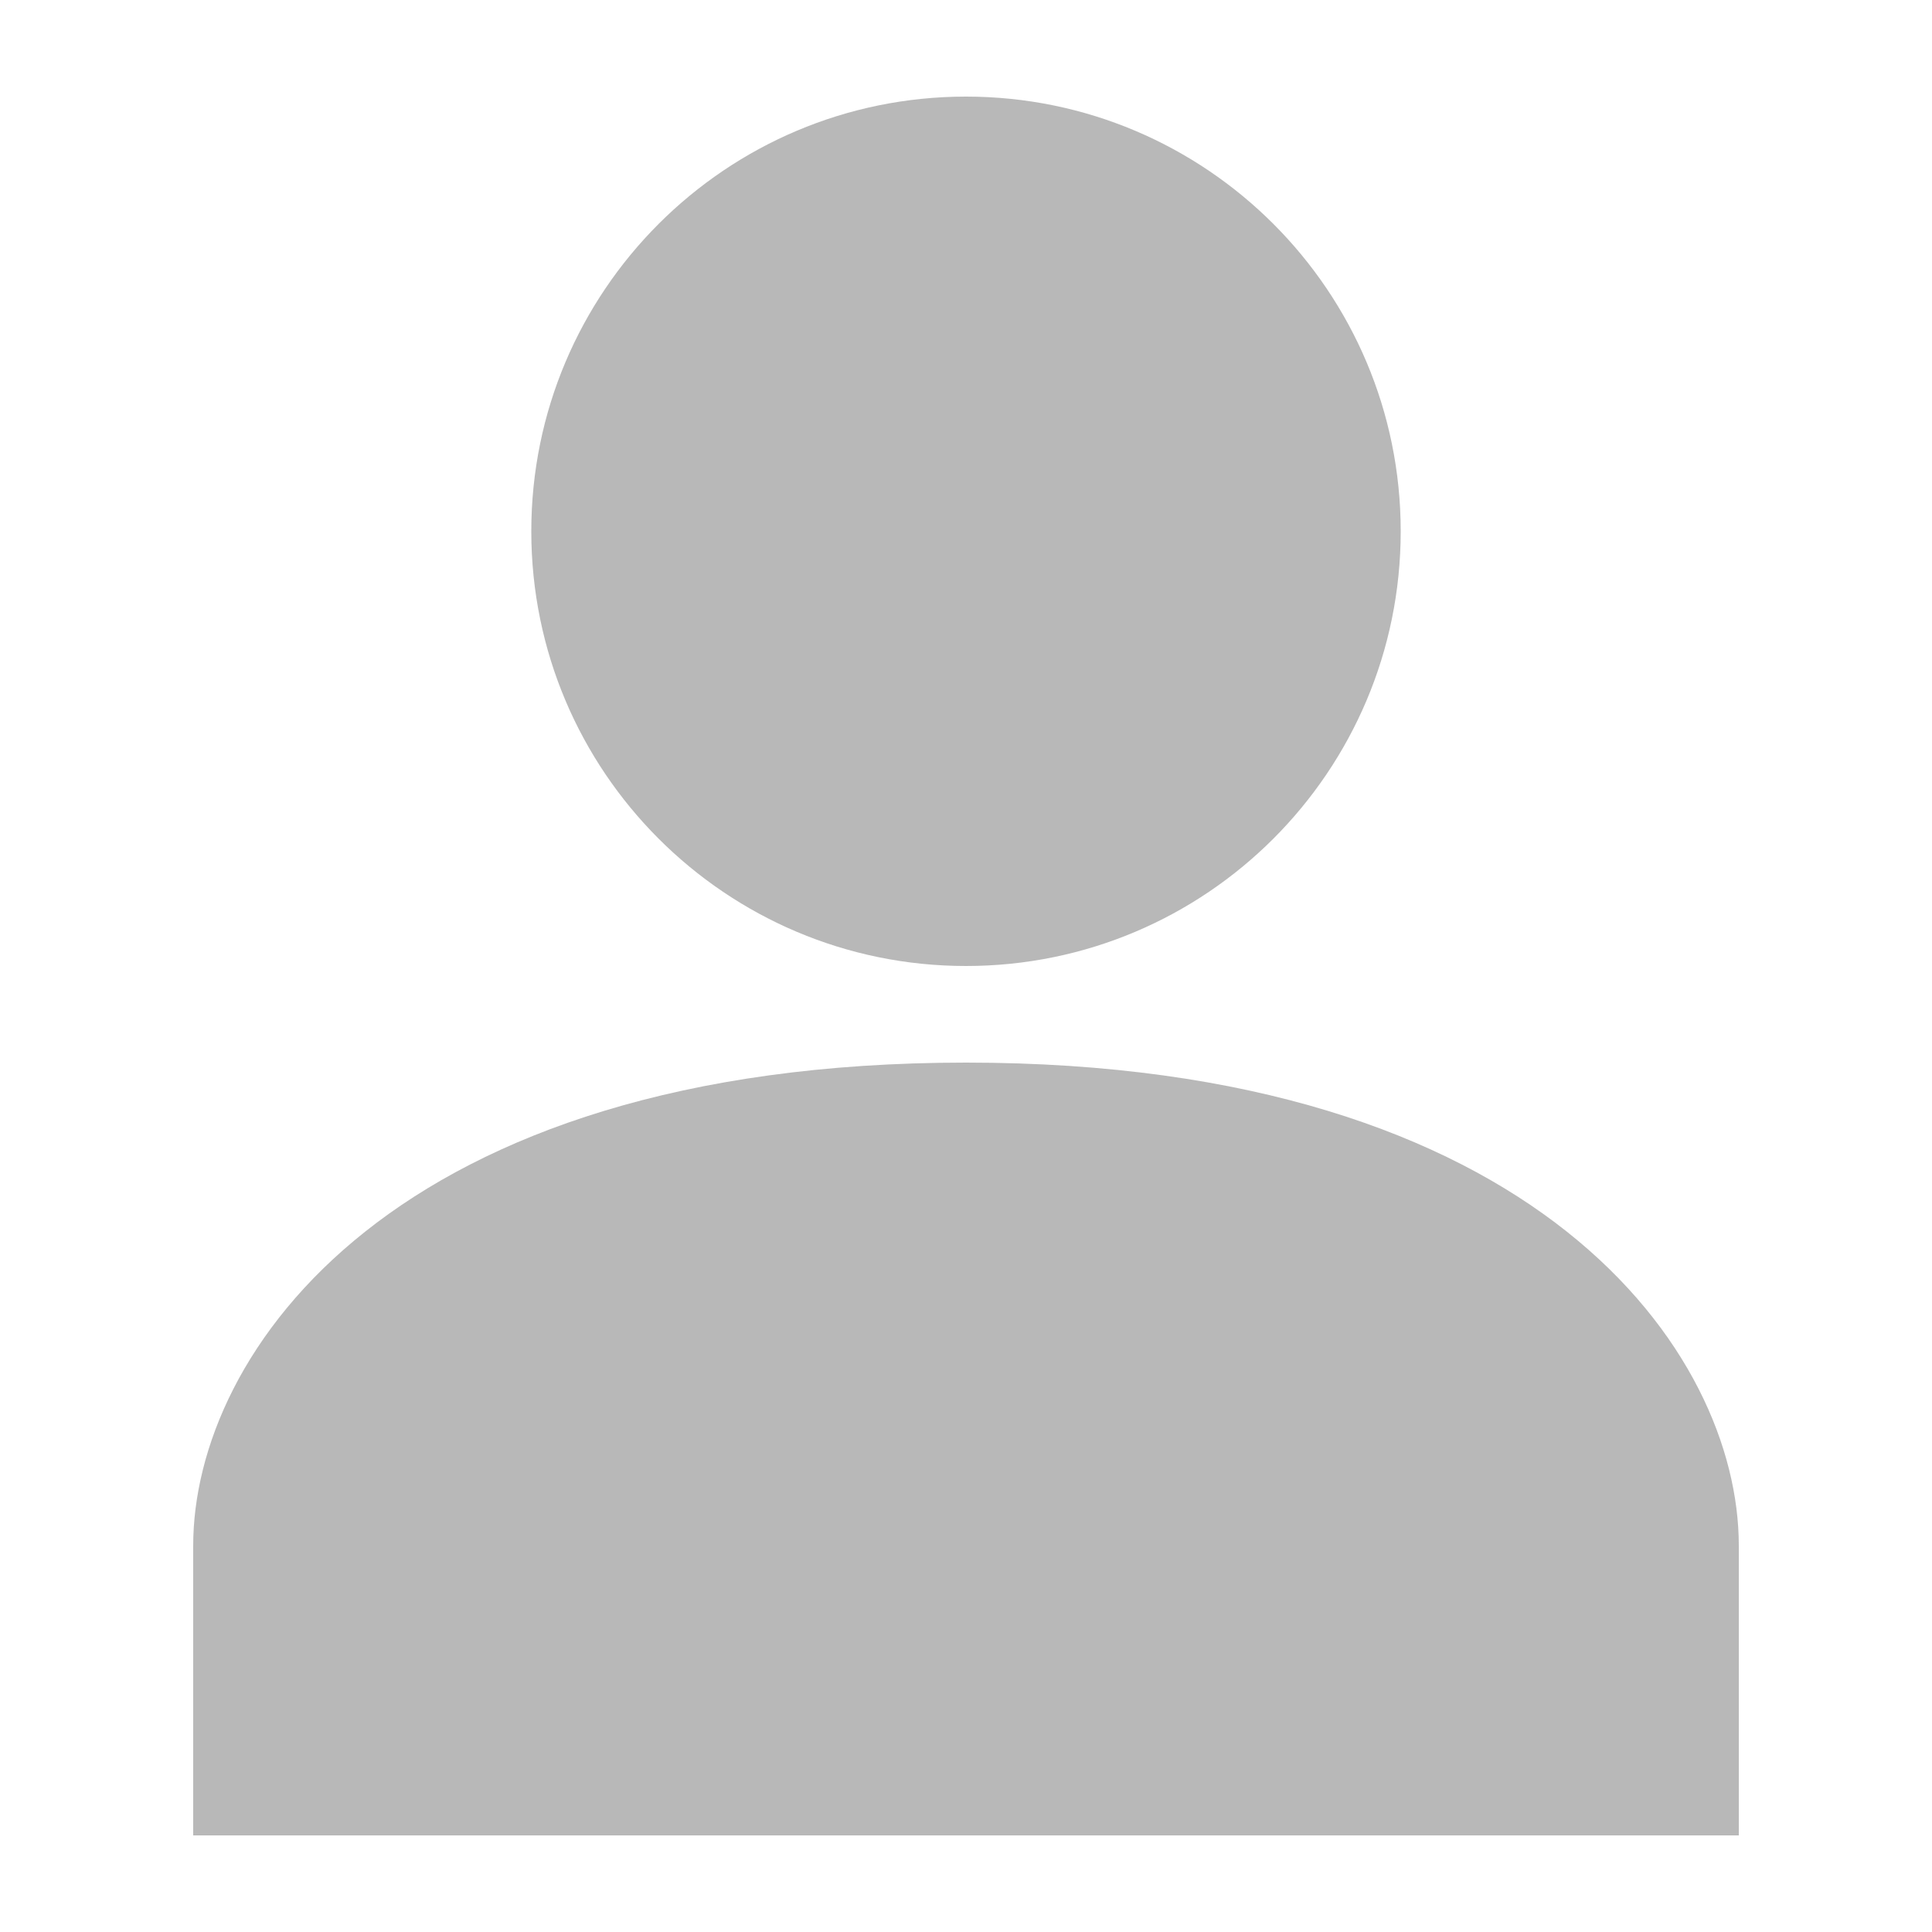
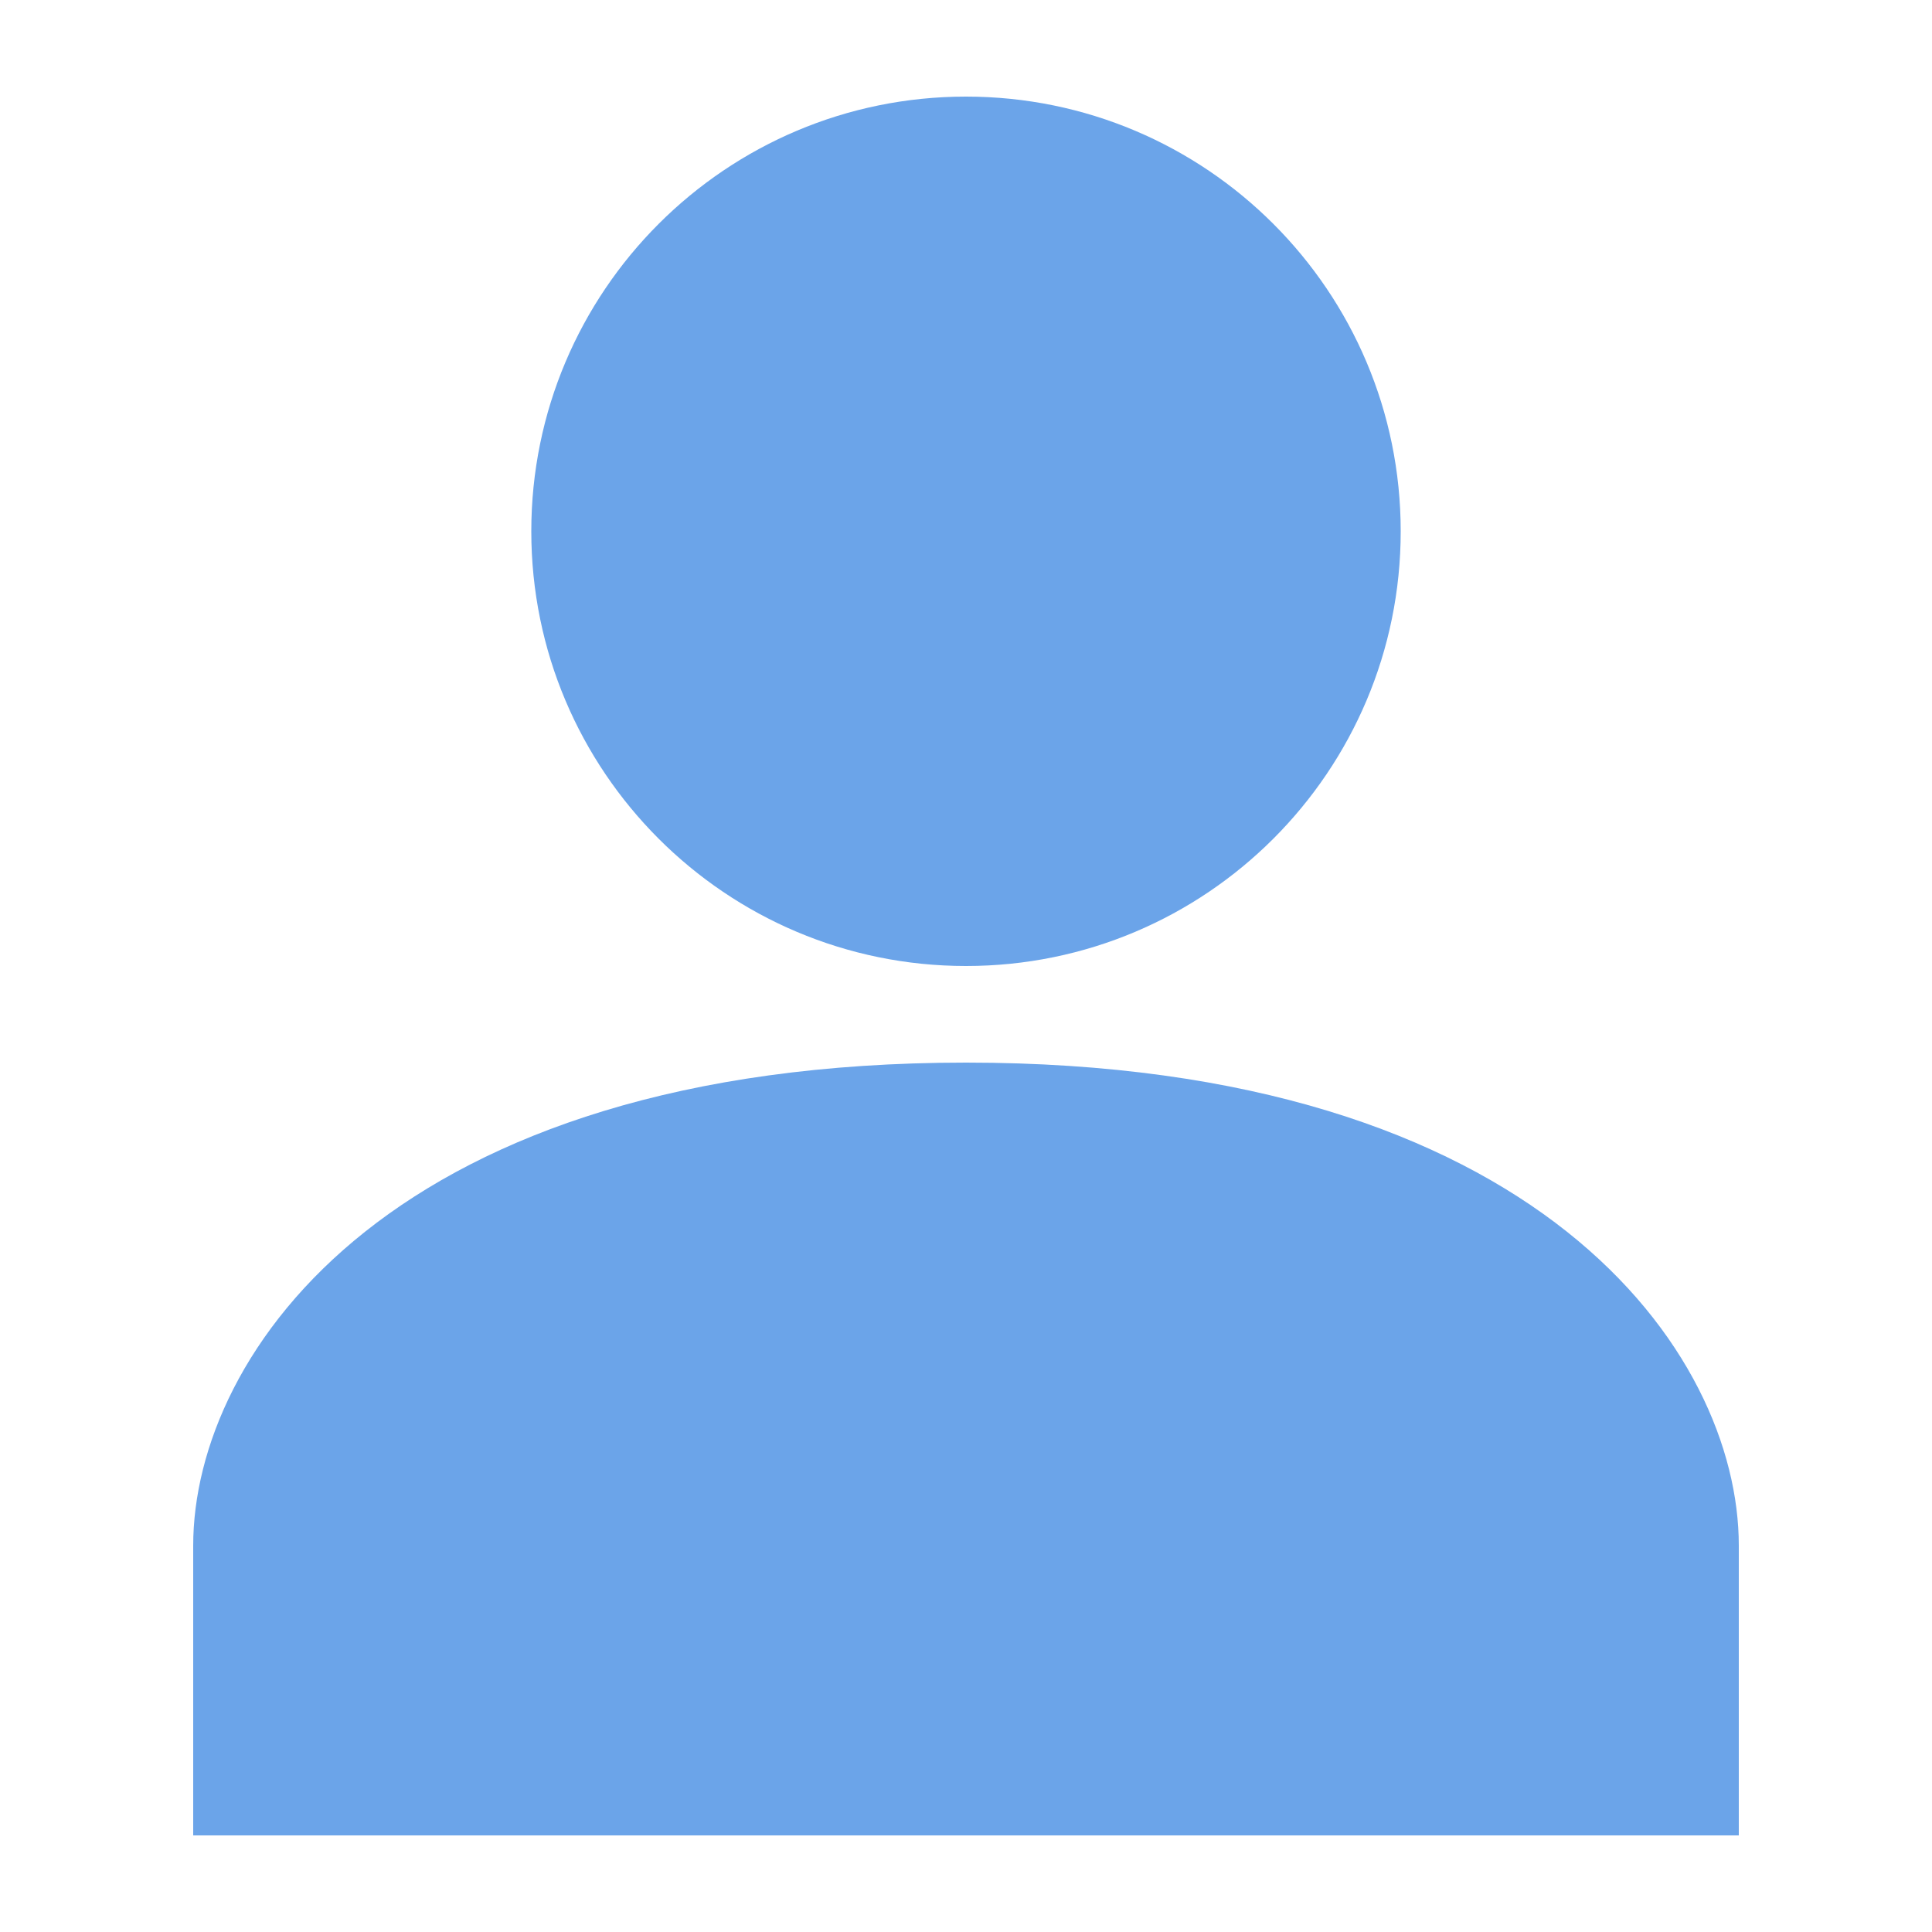
<svg xmlns="http://www.w3.org/2000/svg" width="20" height="20" viewBox="0 0 20 20">
-   <g fill="rgb(184, 184, 184)">
+   <g fill="#6ba4e9">
    <path d="M 10 11 C 4.08 11 2 14 2 16 L 2 19 L 18 19 L 18 16 C 18 14 15.92 11 10 11 Z" />
    <circle cx="10" cy="5.5" r="4.5" />
  </g>
</svg>
